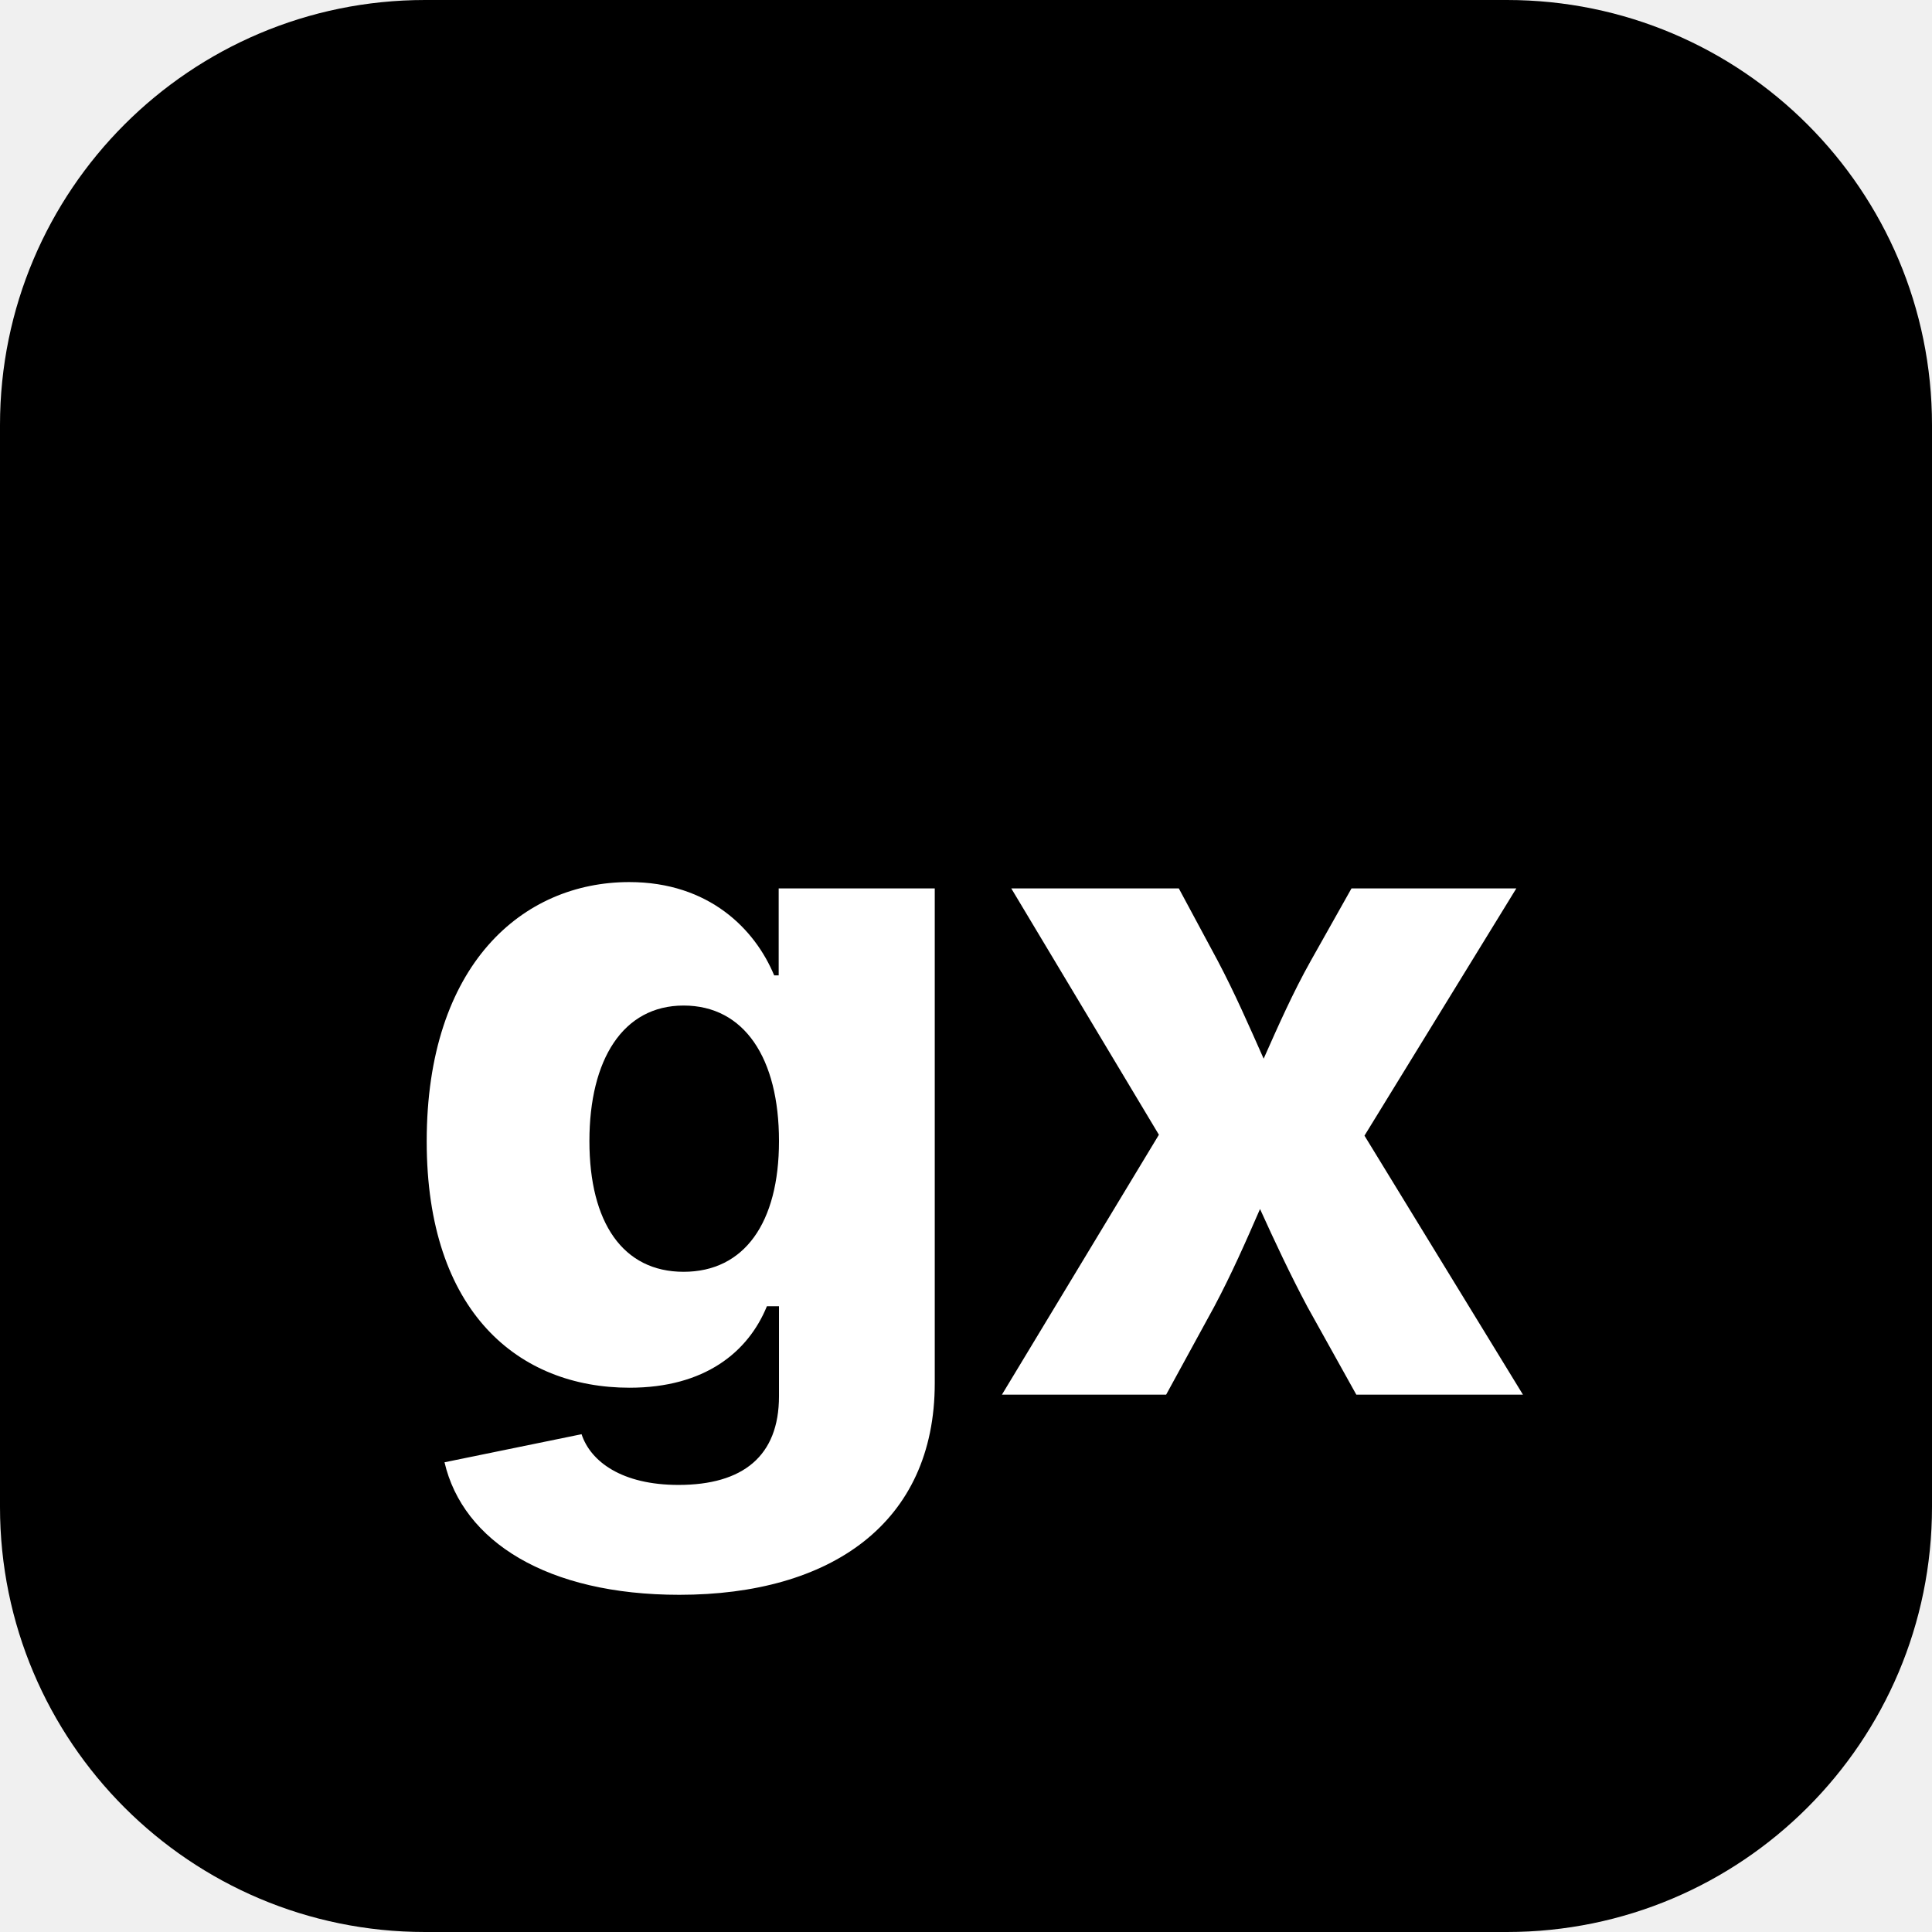
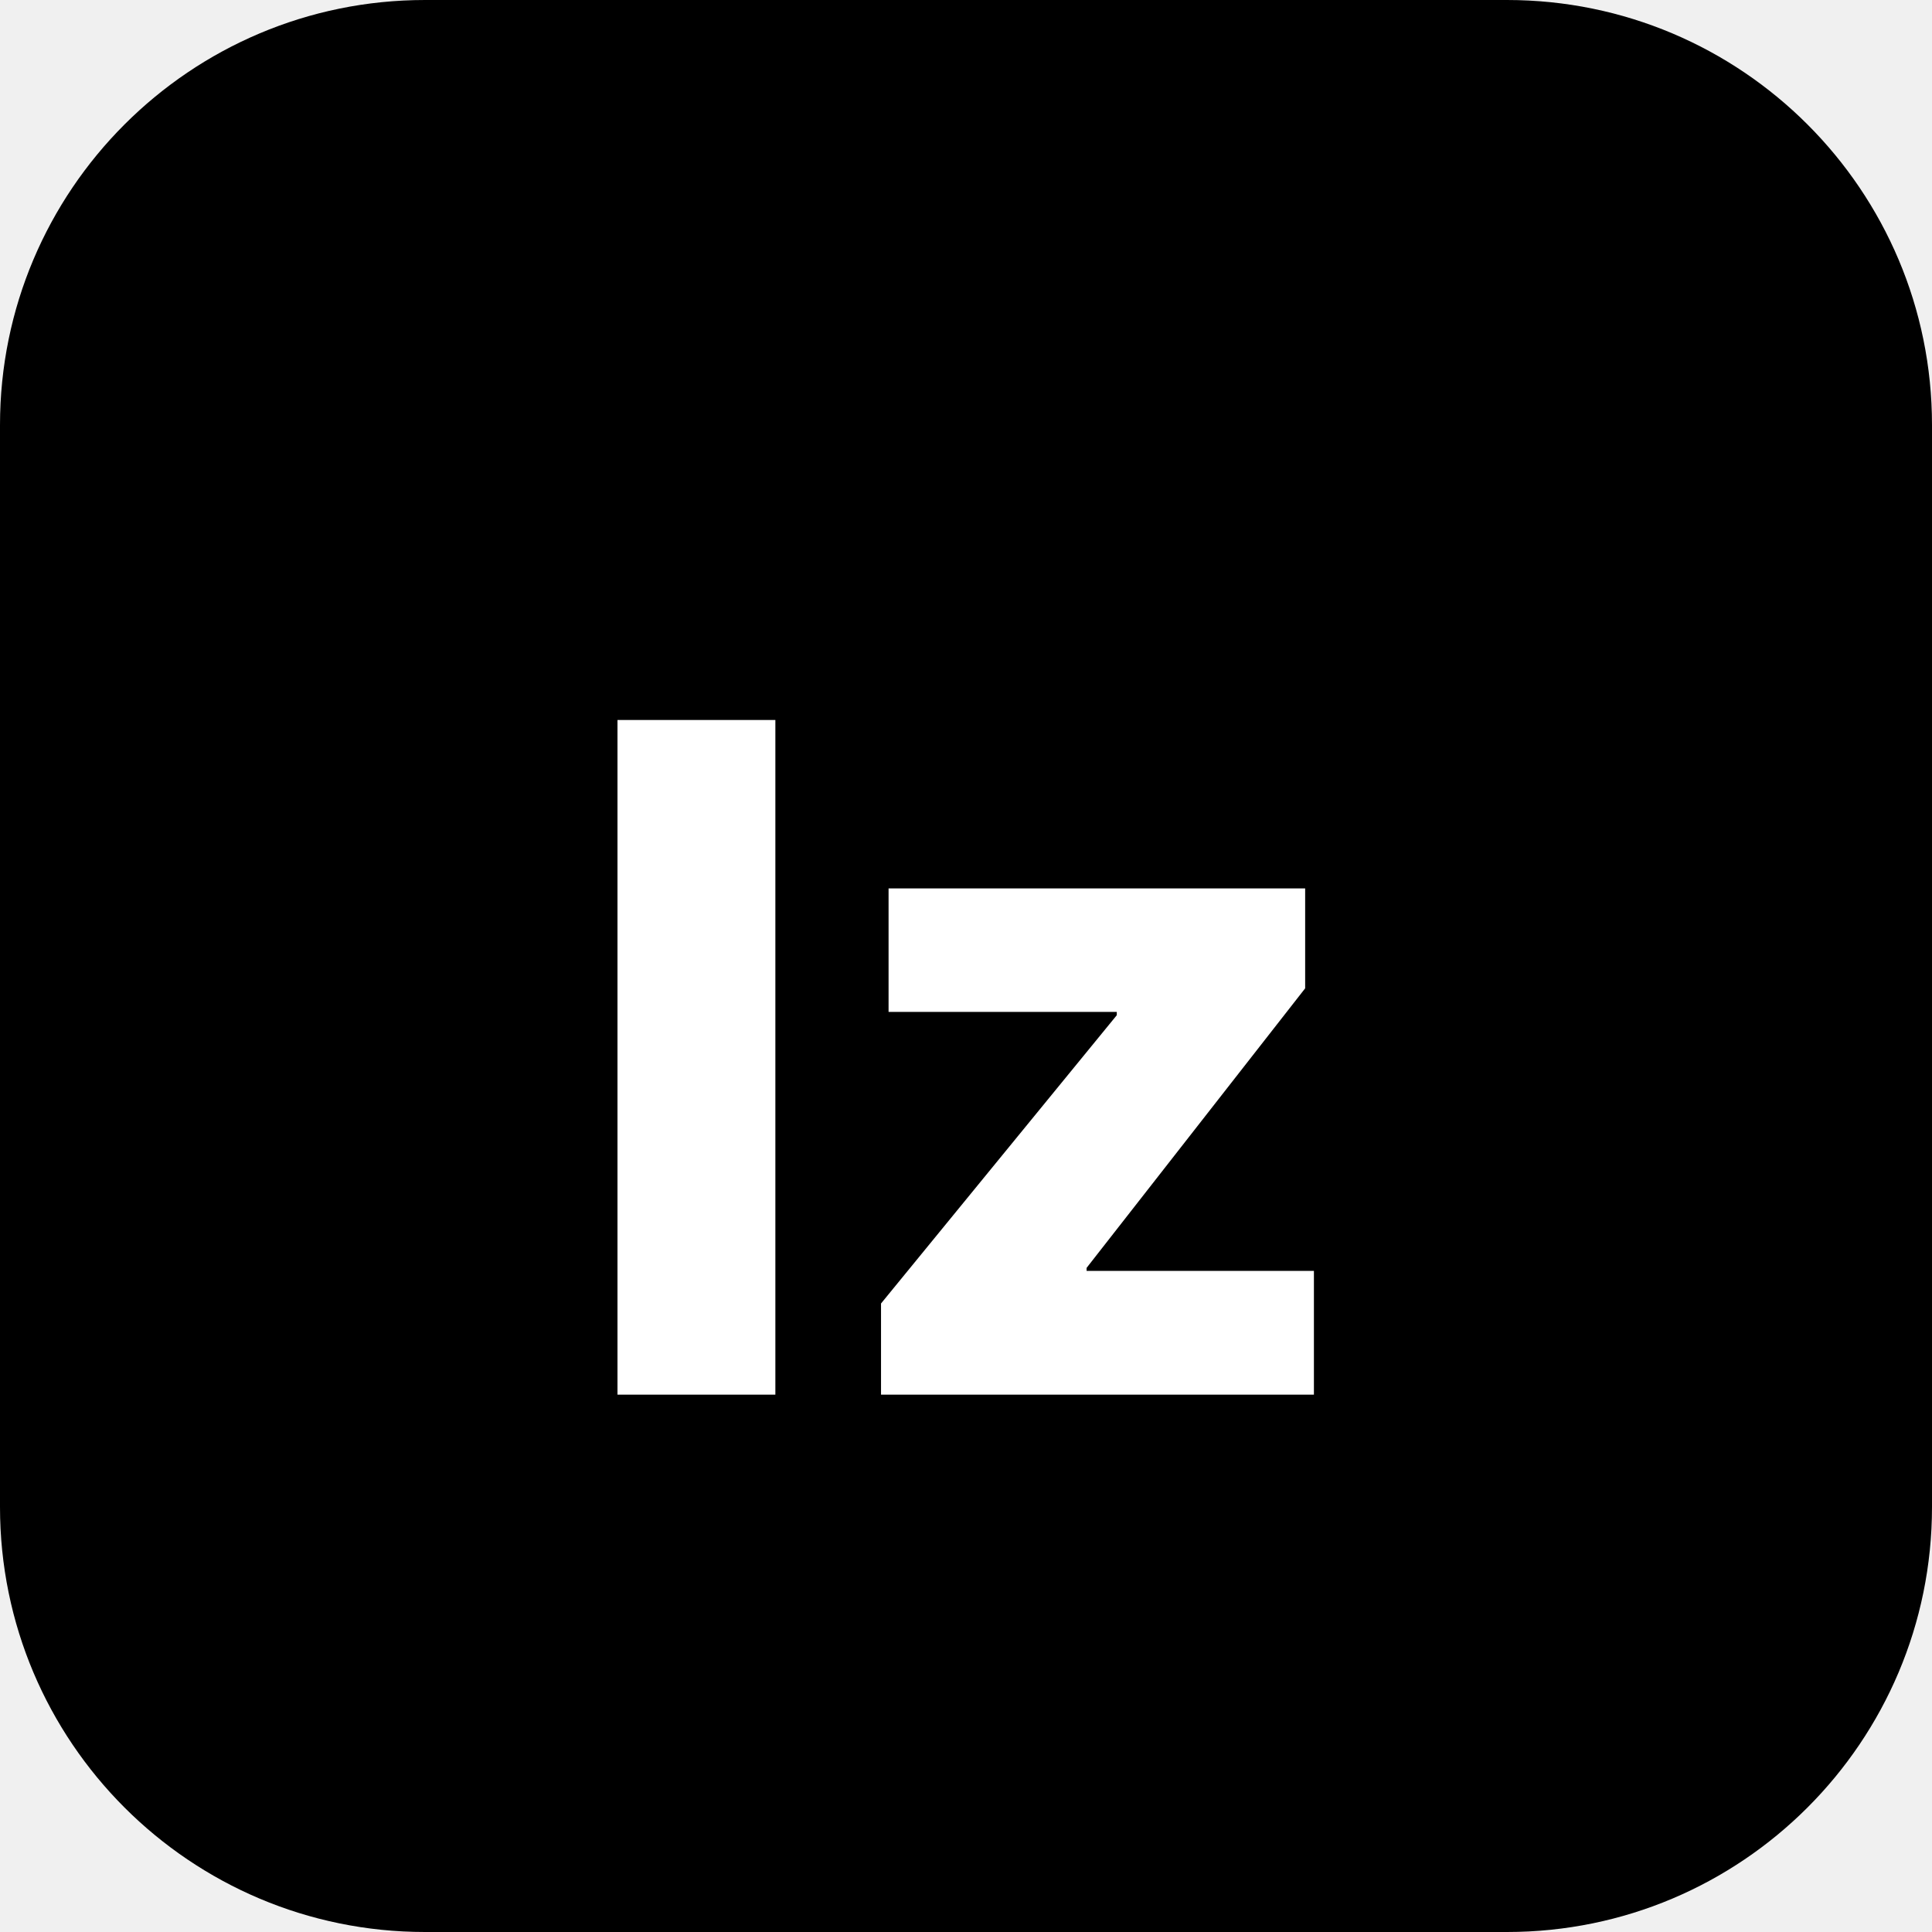
<svg xmlns="http://www.w3.org/2000/svg" viewBox="0 0 100 100">
  <rect width="100" height="100" rx="22" fill="#000000" />
-   <text x="50%" y="54%" font-family="system-ui, -apple-system, sans-serif" font-size="48" font-weight="800" fill="#ffffff" dominant-baseline="middle" text-anchor="middle">gx</text>
+   <text x="50%" y="54%" font-family="system-ui, -apple-system, sans-serif" font-size="48" font-weight="800" fill="#ffffff" dominant-baseline="middle" text-anchor="middle">lz</text>
</svg>
